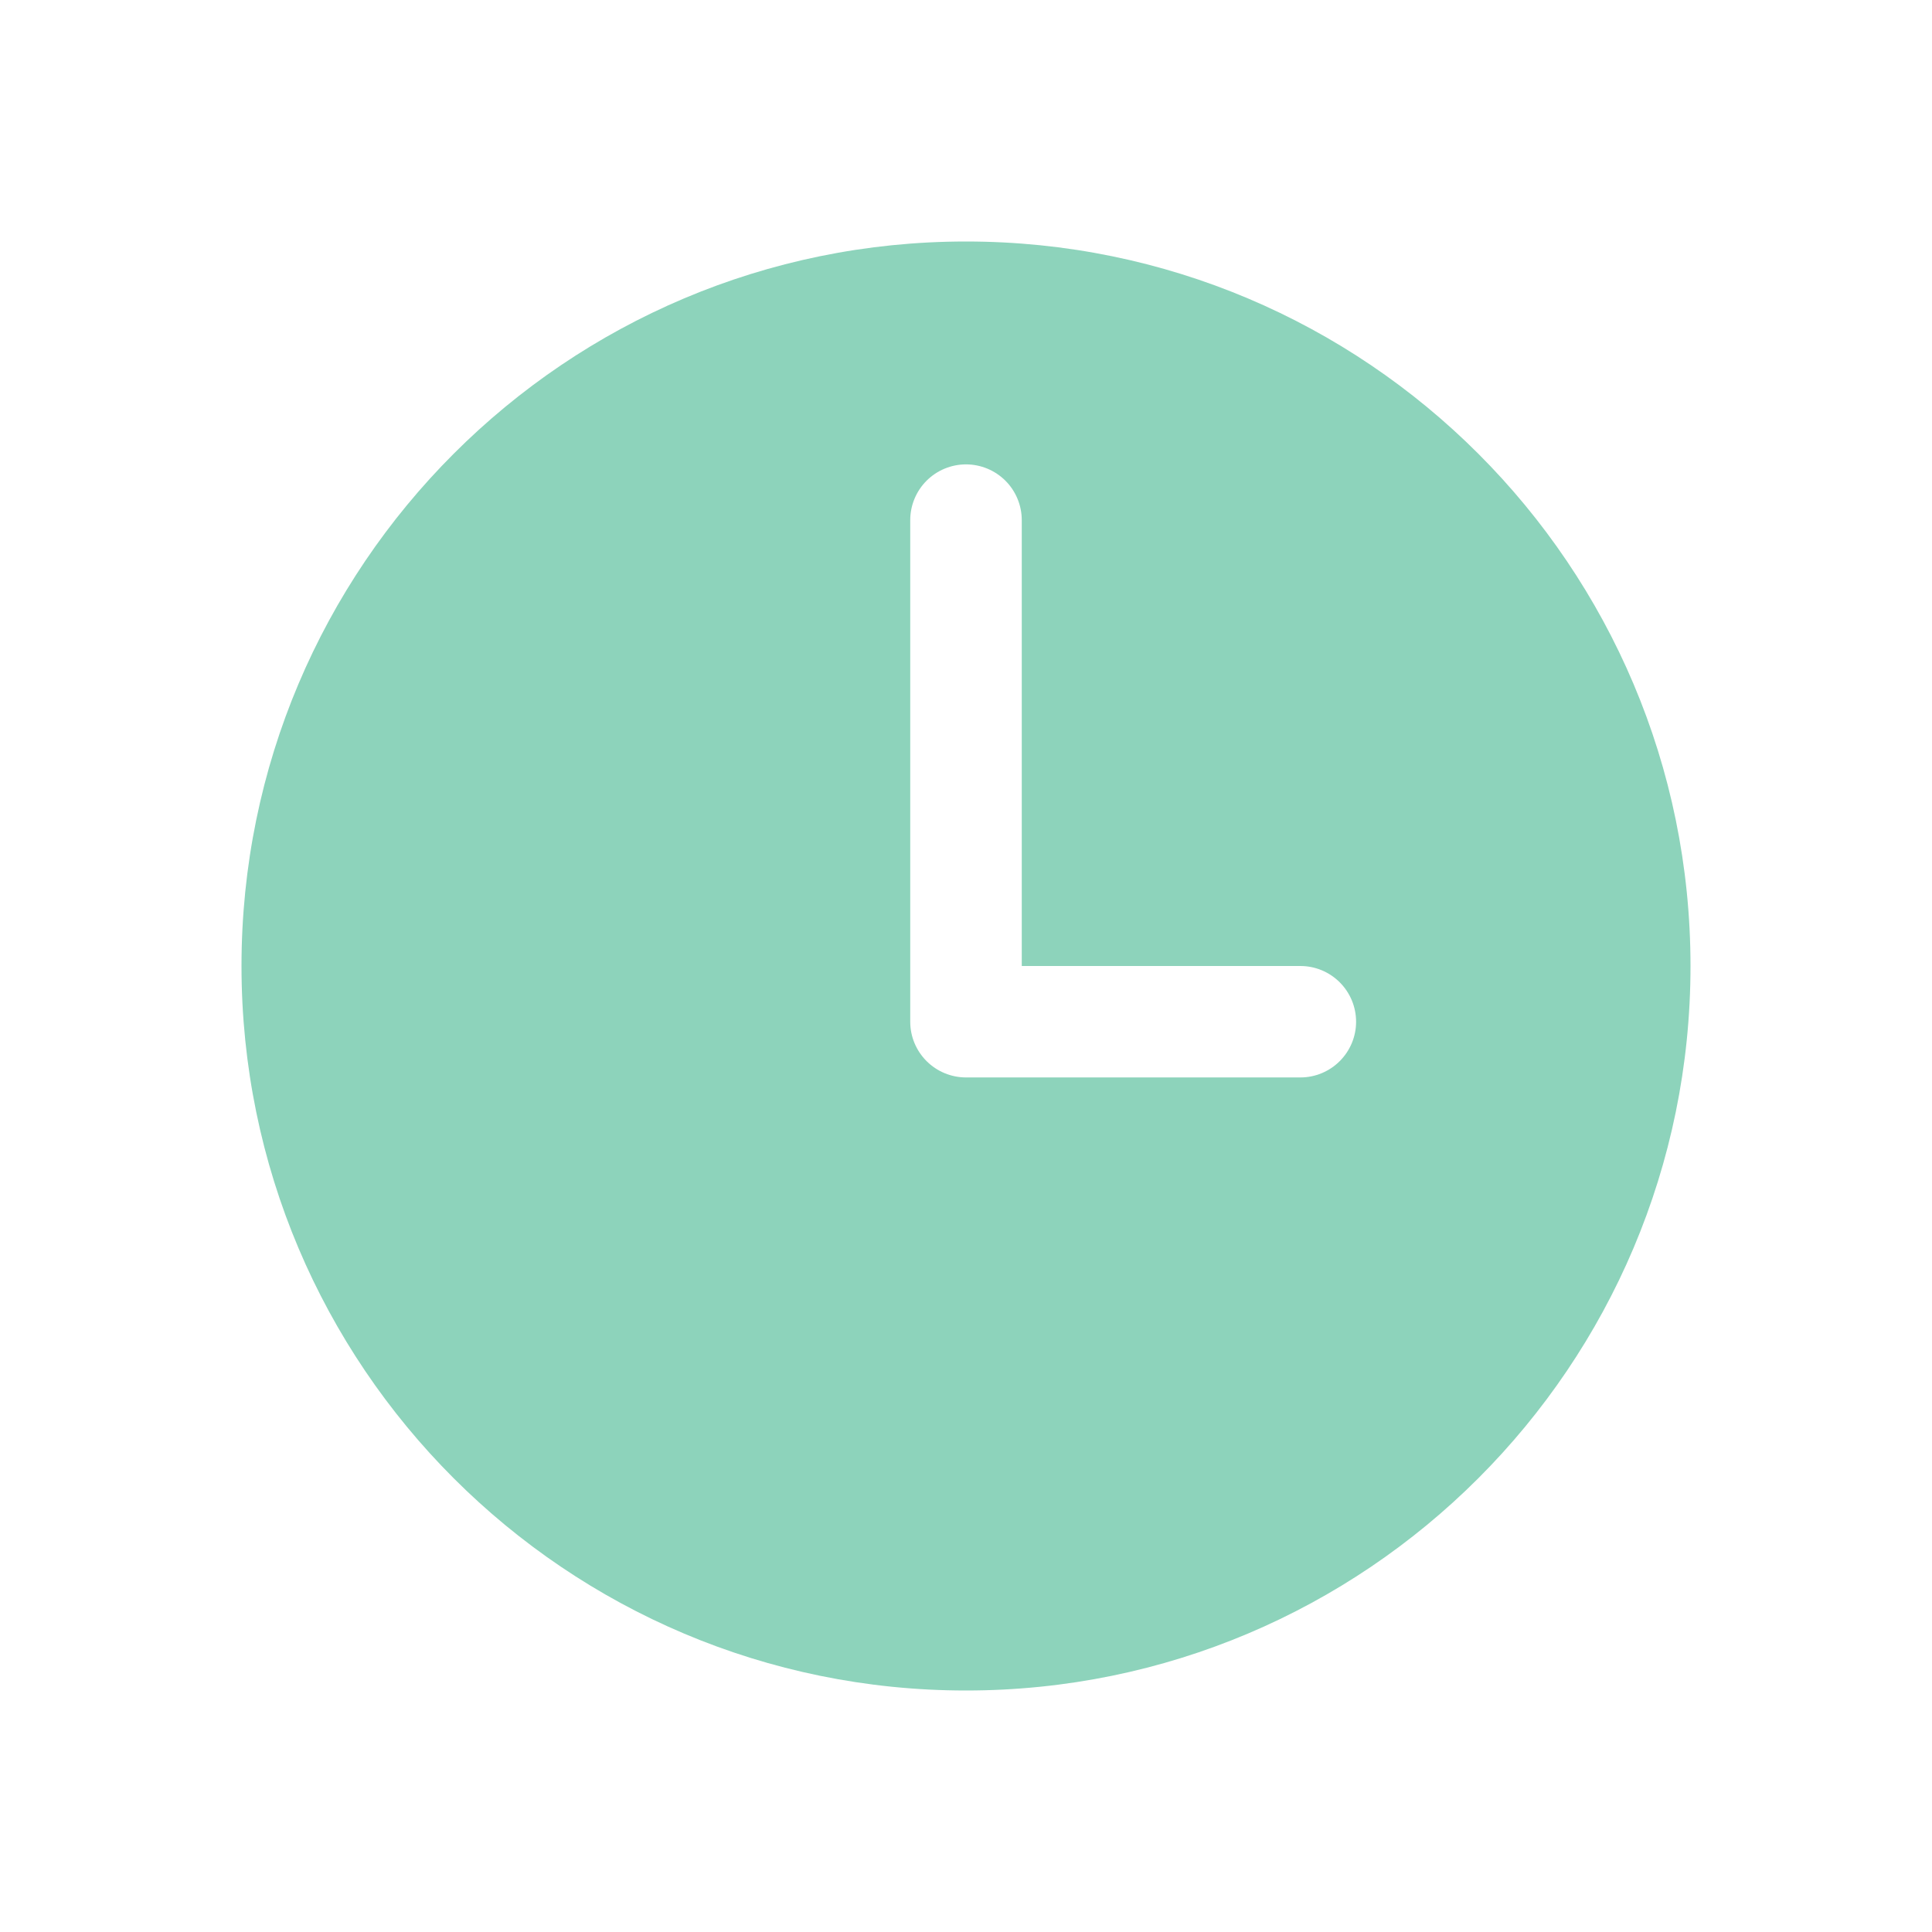
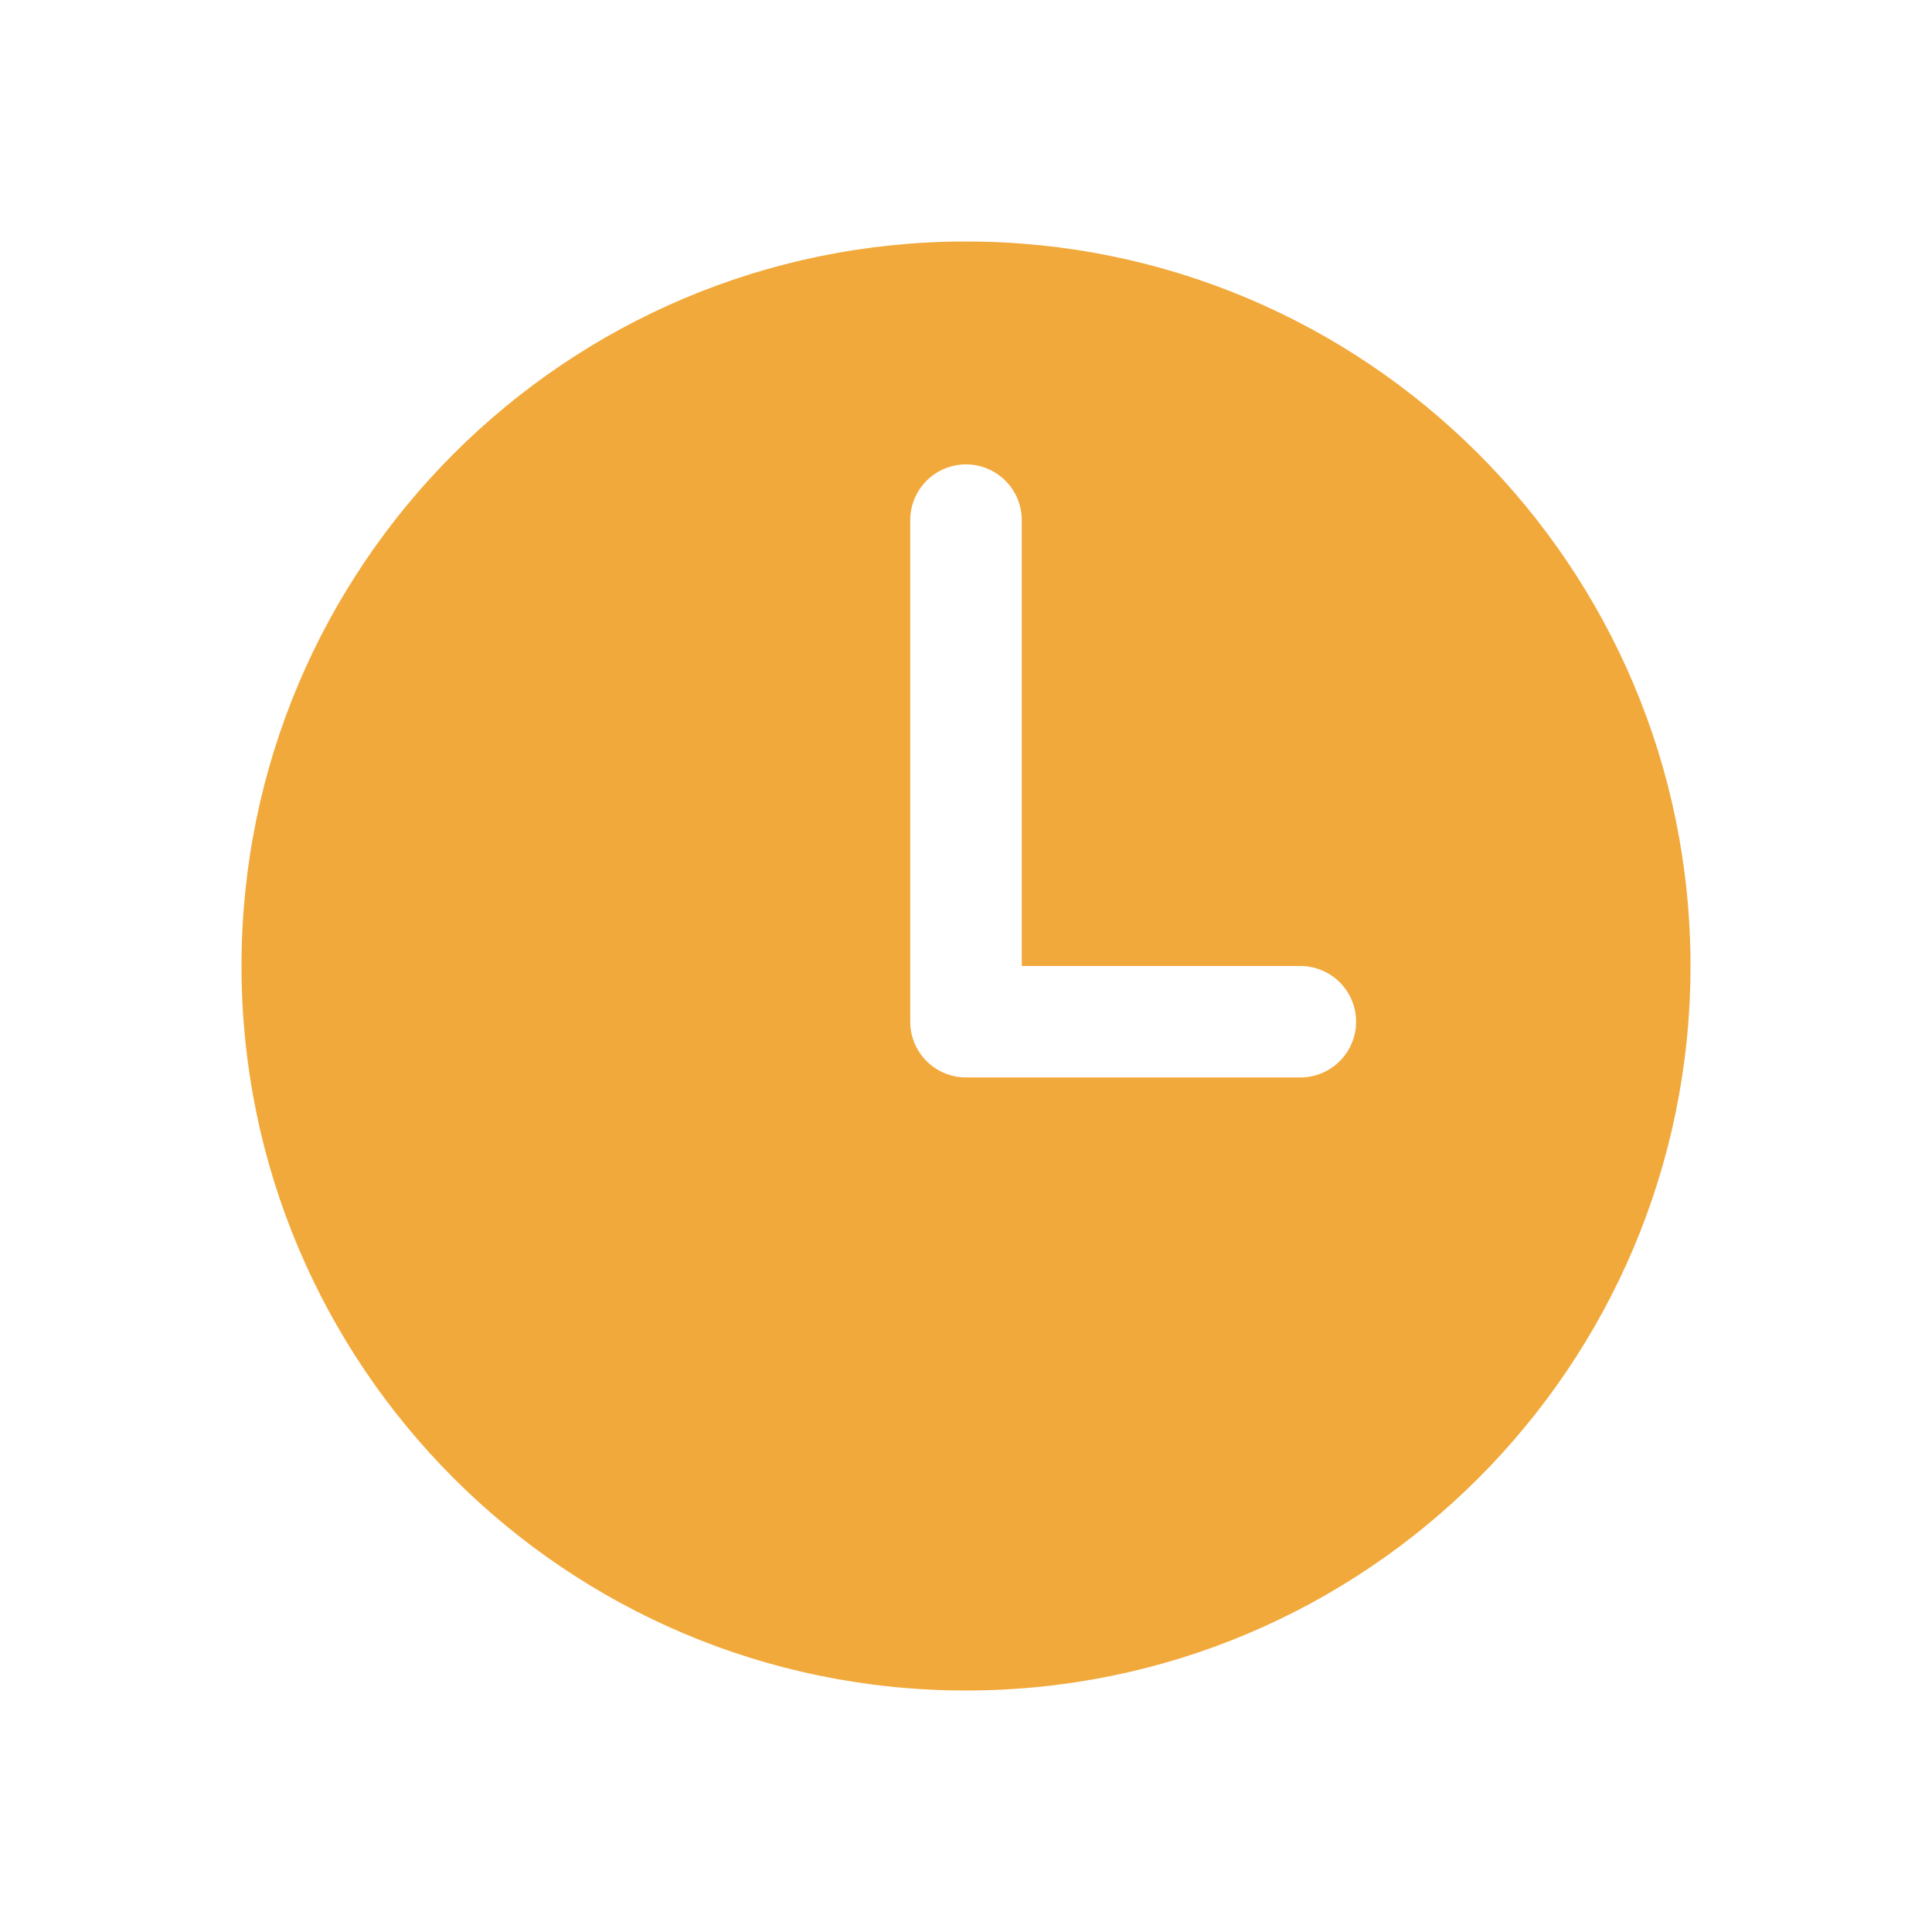
<svg xmlns="http://www.w3.org/2000/svg" width="22" height="22" viewBox="0 0 22 22" fill="none">
-   <path d="M11 2.75C6.444 2.75 2.75 6.444 2.75 11C2.75 15.556 6.444 19.25 11 19.25C15.556 19.25 19.25 15.556 19.25 11C19.25 6.444 15.556 2.75 11 2.75ZM14.808 12.269H11C10.832 12.269 10.67 12.202 10.551 12.083C10.432 11.964 10.365 11.803 10.365 11.635V5.923C10.365 5.755 10.432 5.593 10.551 5.474C10.67 5.355 10.832 5.288 11 5.288C11.168 5.288 11.33 5.355 11.449 5.474C11.568 5.593 11.635 5.755 11.635 5.923V11H14.808C14.976 11 15.137 11.067 15.256 11.186C15.375 11.305 15.442 11.466 15.442 11.635C15.442 11.803 15.375 11.964 15.256 12.083C15.137 12.202 14.976 12.269 14.808 12.269Z" fill="#8DD3BB" />
+   <path d="M11 2.75C6.444 2.75 2.75 6.444 2.75 11C2.75 15.556 6.444 19.25 11 19.25C15.556 19.25 19.25 15.556 19.25 11C19.25 6.444 15.556 2.75 11 2.75ZM14.808 12.269H11C10.832 12.269 10.67 12.202 10.551 12.083C10.432 11.964 10.365 11.803 10.365 11.635V5.923C10.365 5.755 10.432 5.593 10.551 5.474C10.67 5.355 10.832 5.288 11 5.288C11.168 5.288 11.33 5.355 11.449 5.474C11.568 5.593 11.635 5.755 11.635 5.923V11H14.808C14.976 11 15.137 11.067 15.256 11.186C15.375 11.305 15.442 11.466 15.442 11.635C15.442 11.803 15.375 11.964 15.256 12.083C15.137 12.202 14.976 12.269 14.808 12.269Z" fill="#F2A93B" />
</svg>
